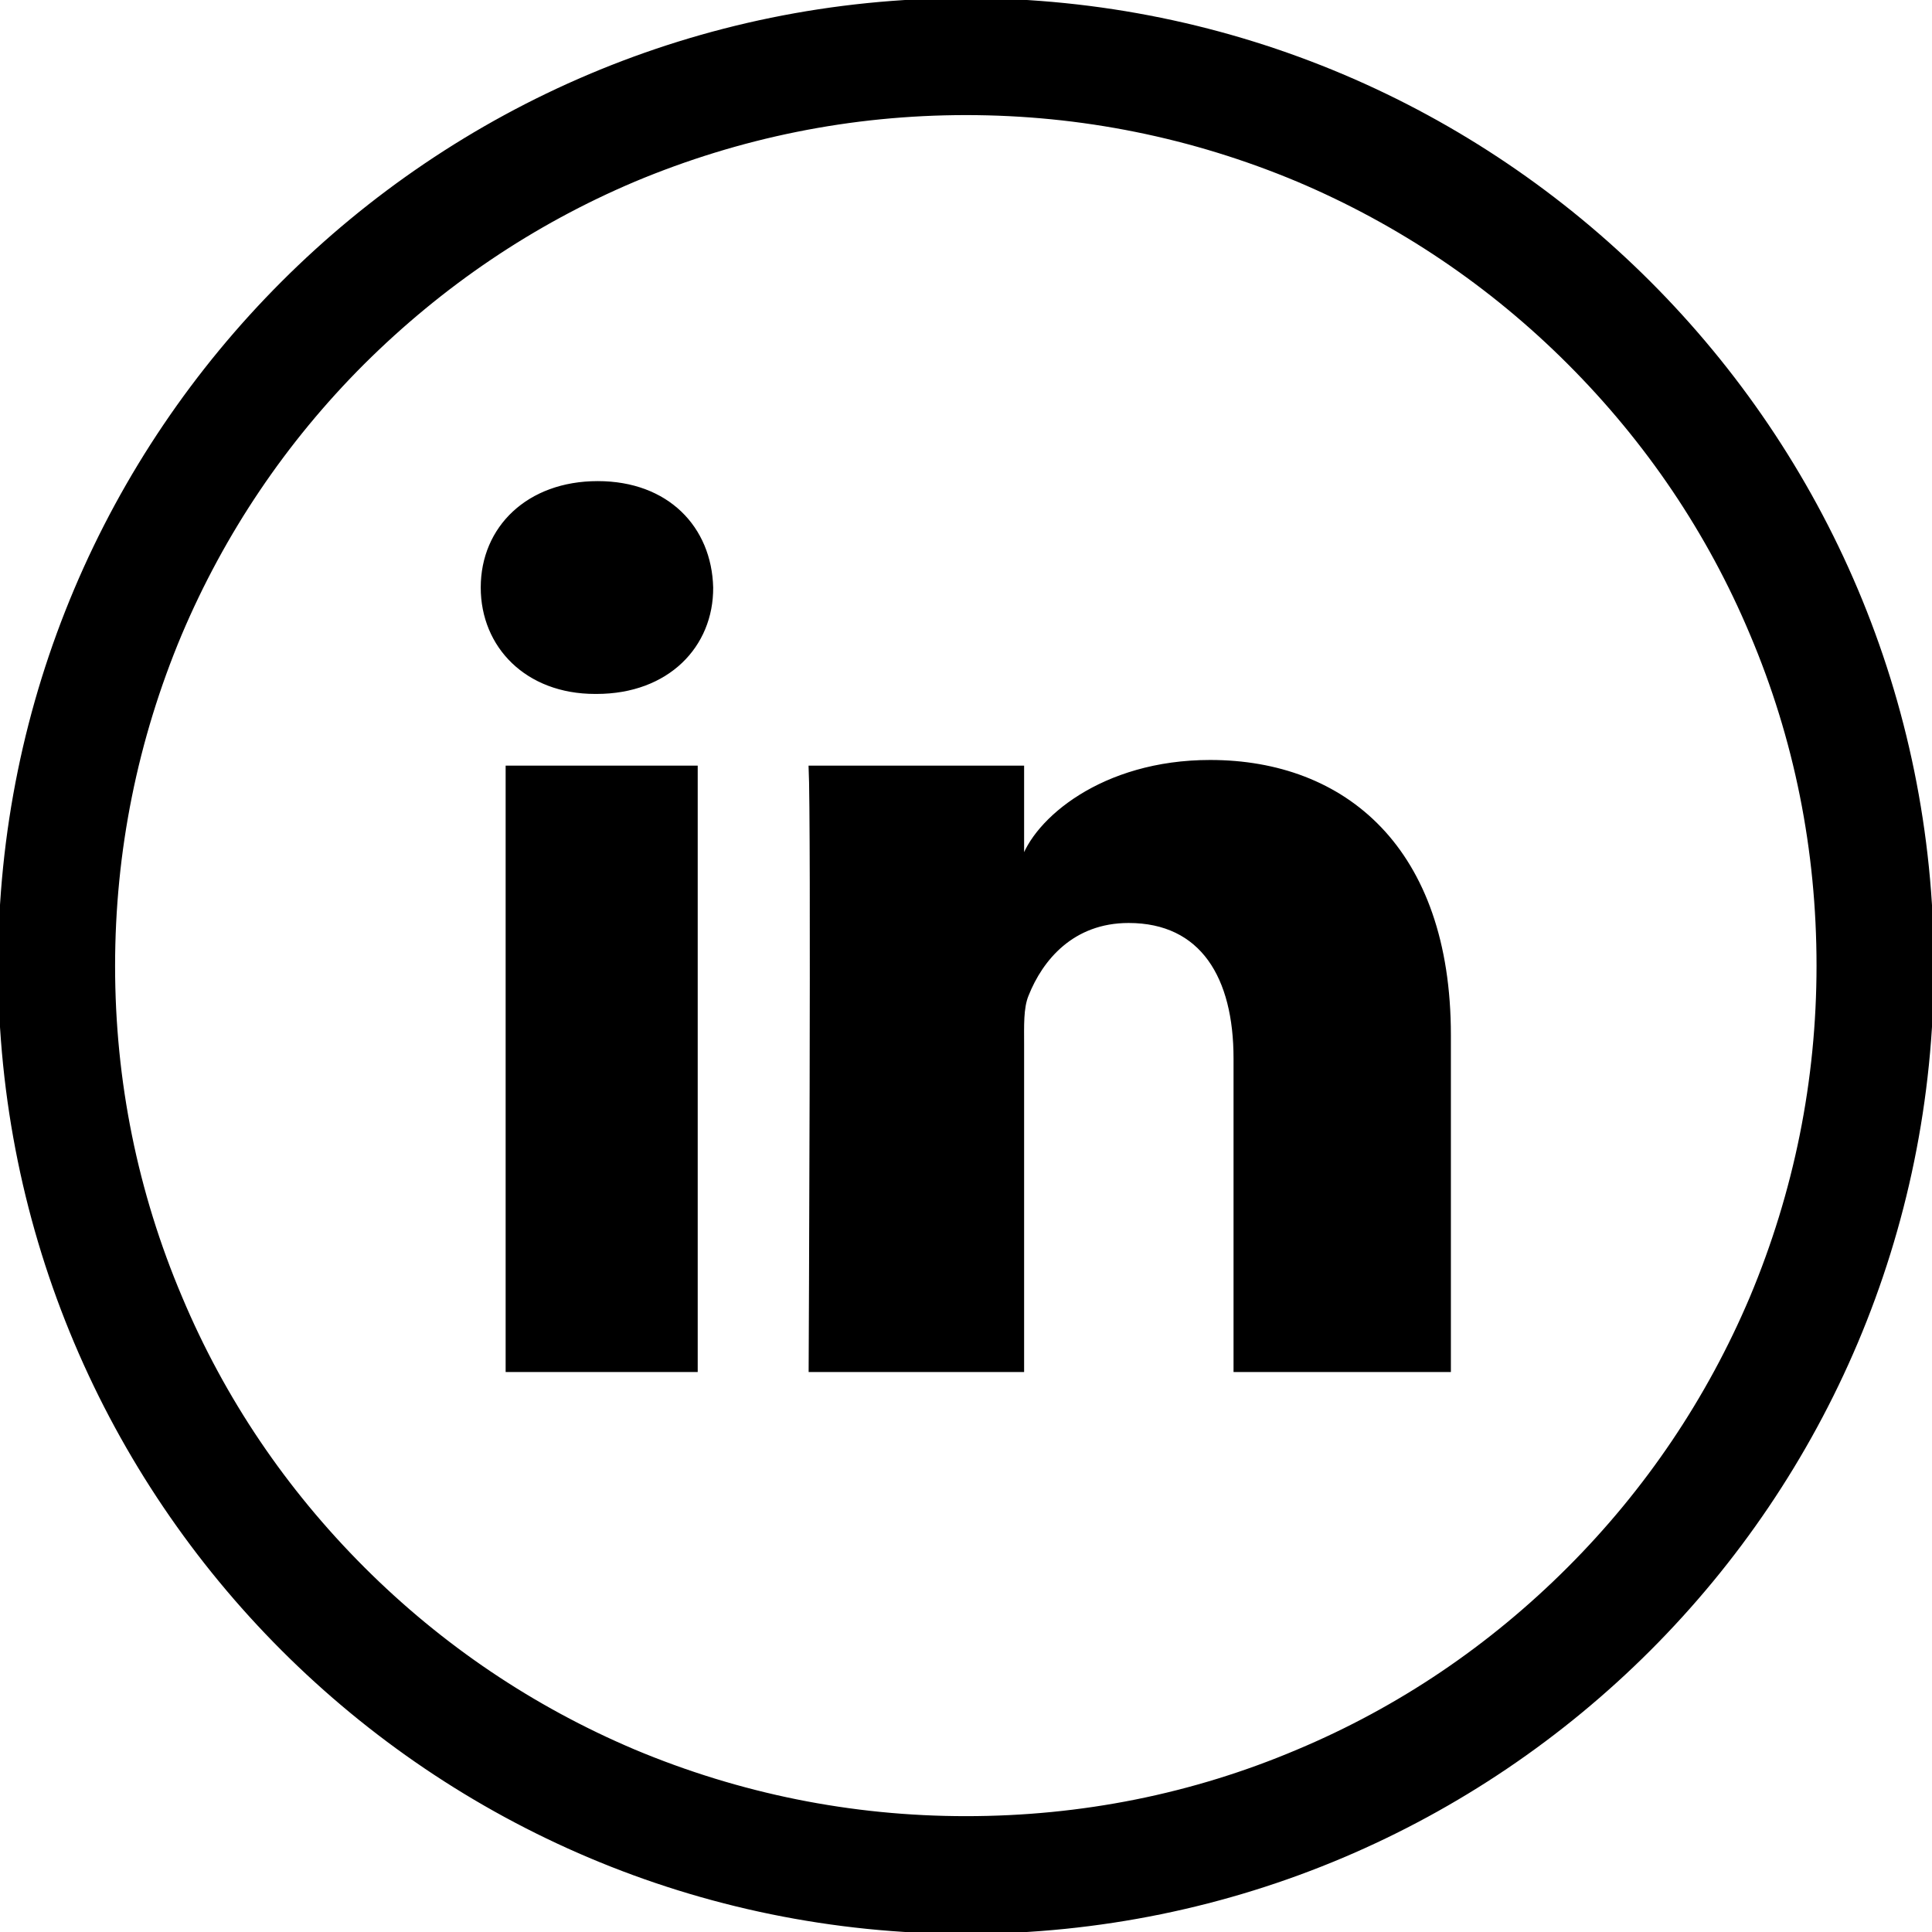
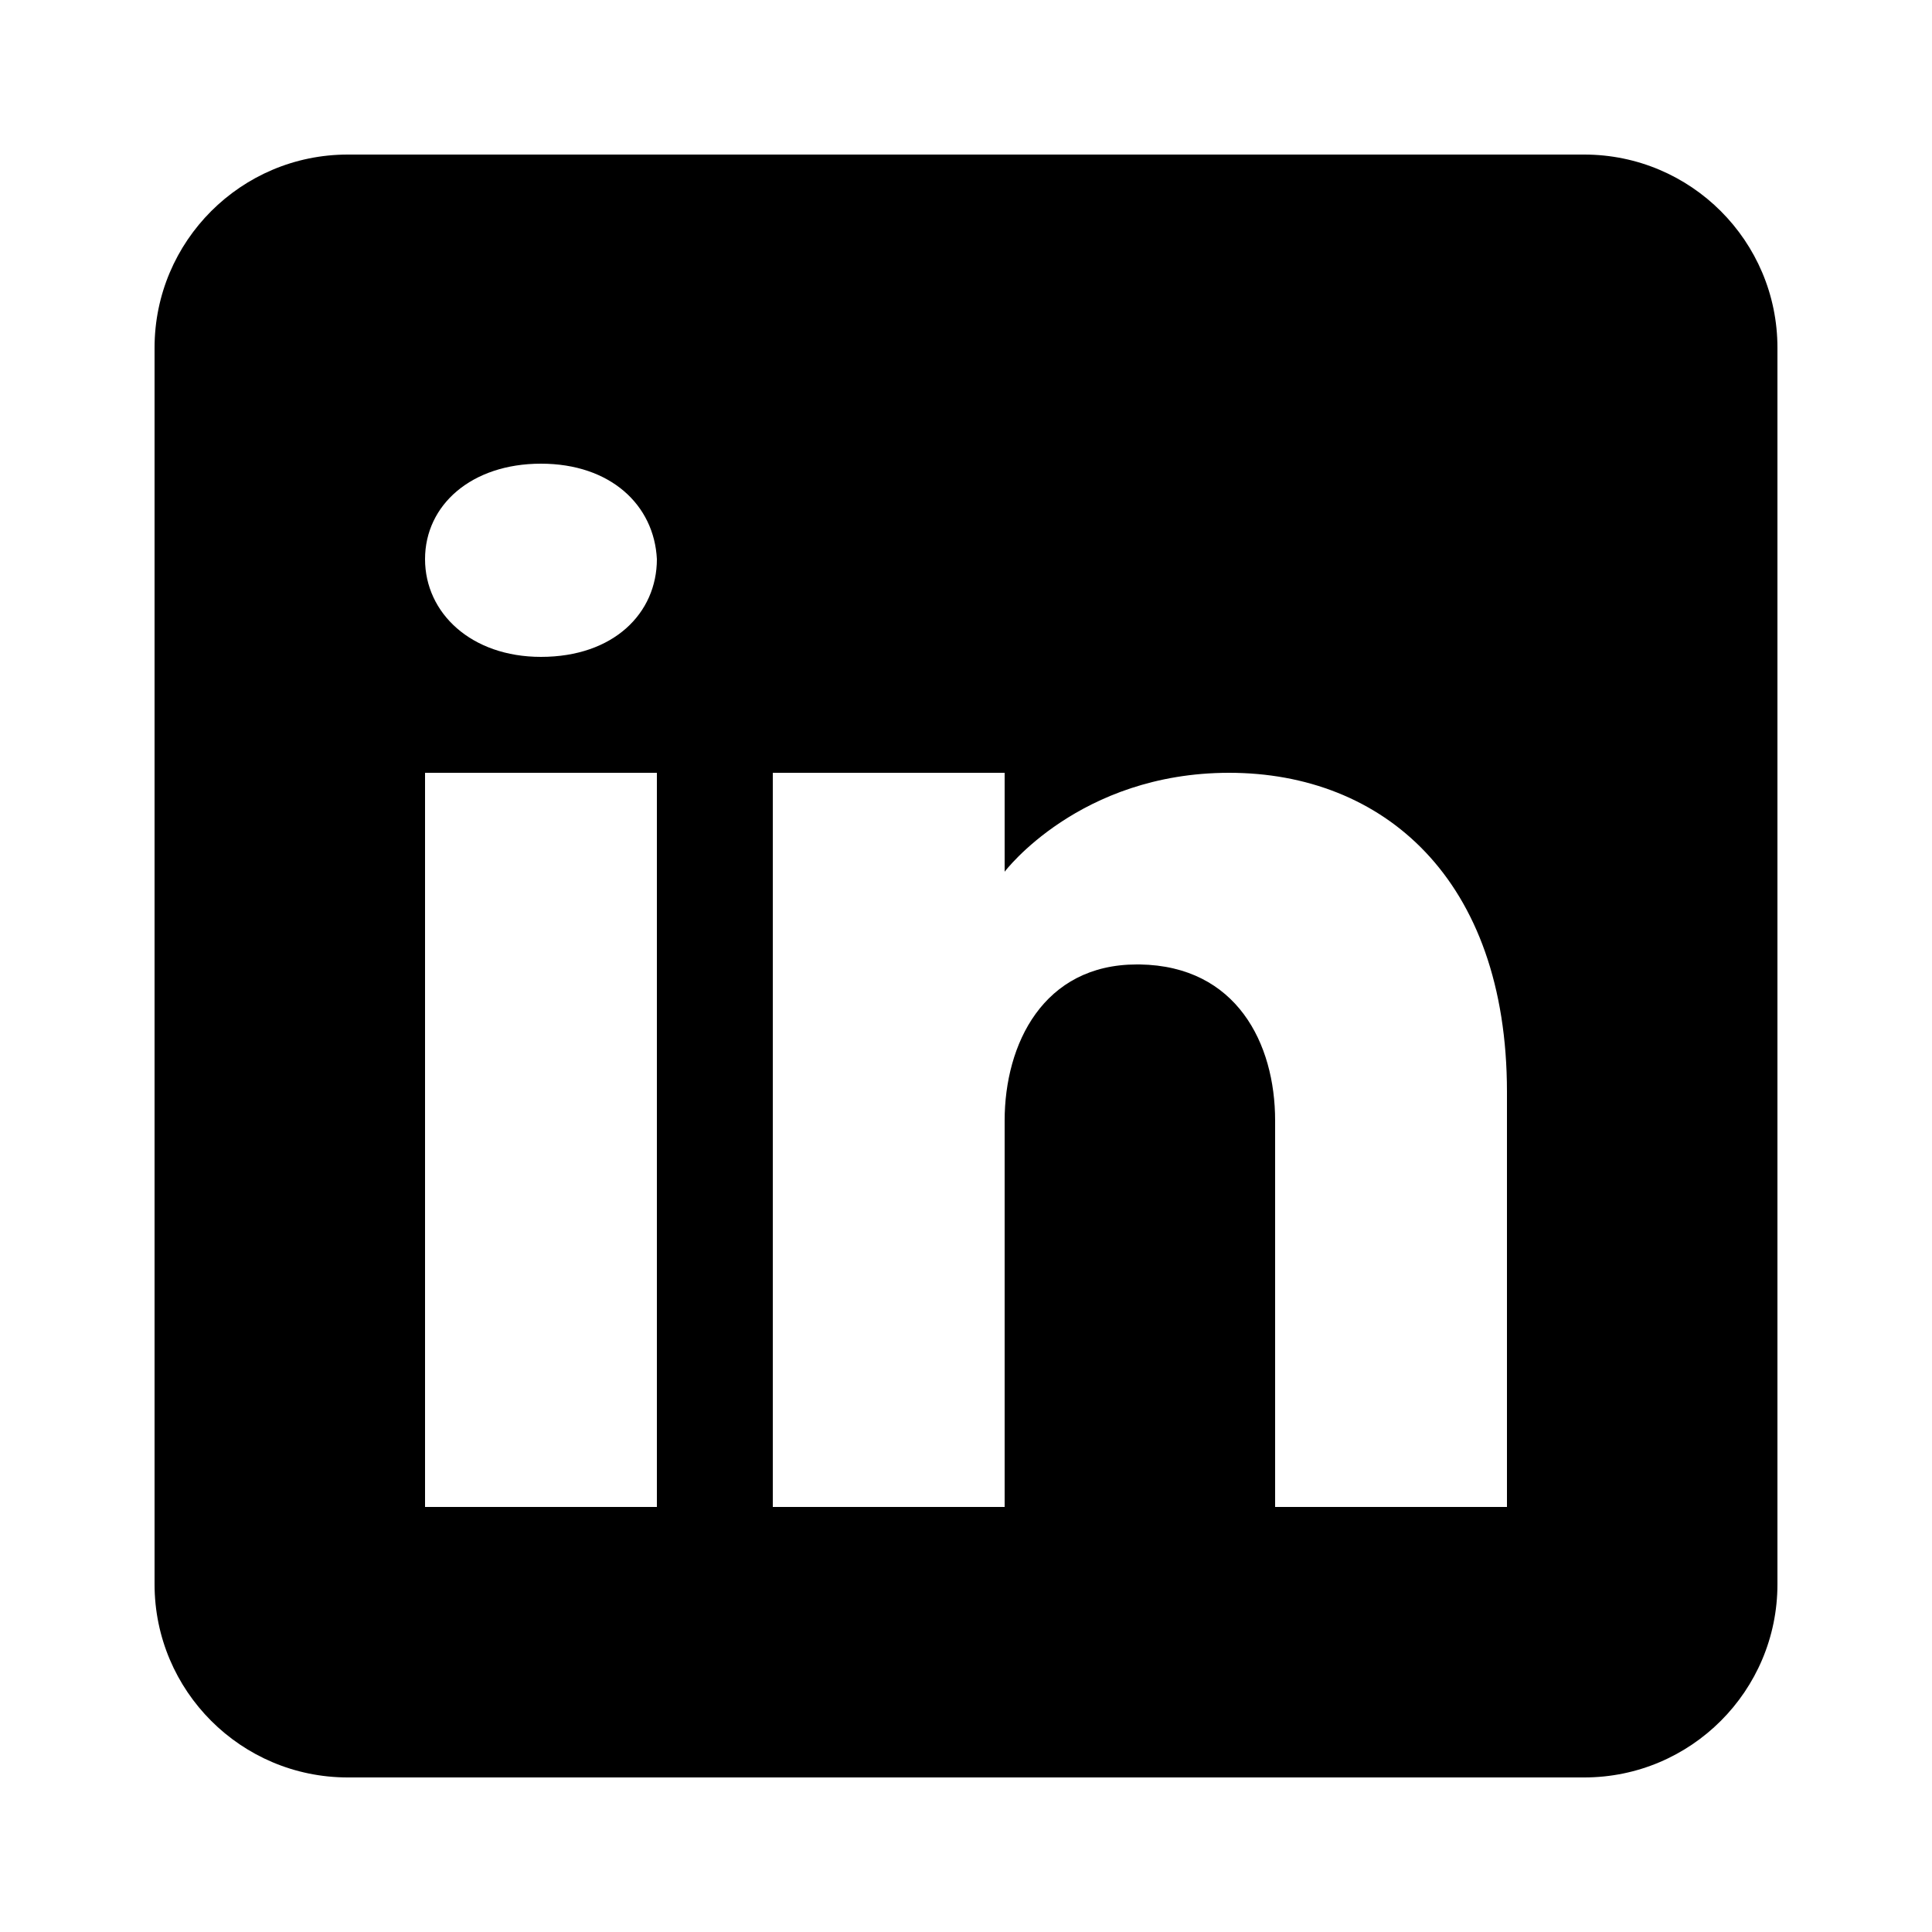
- <svg xmlns="http://www.w3.org/2000/svg" fill="#000000" version="1.1" id="Layer_1" viewBox="-143 145 512 512" xml:space="preserve" width="800px" height="800px" stroke="#000000">
-   <g id="SVGRepo_bgCarrier" stroke-width="0" />
-   <g id="SVGRepo_tracerCarrier" stroke-linecap="round" stroke-linejoin="round" />
-   <g id="SVGRepo_iconCarrier">
-     <g>
-       <path d="M113,145c-141.4,0-256,114.6-256,256s114.6,256,256,256s256-114.6,256-256S254.4,145,113,145z M272.8,560.7 c-20.8,20.8-44.9,37.1-71.8,48.4c-27.8,11.8-57.4,17.7-88,17.7c-30.5,0-60.1-6-88-17.7c-26.9-11.4-51.1-27.7-71.8-48.4 c-20.8-20.8-37.1-44.9-48.4-71.8C-107,461.1-113,431.5-113,401s6-60.1,17.7-88c11.4-26.9,27.7-51.1,48.4-71.8 c20.9-20.8,45-37.1,71.9-48.5C52.9,181,82.5,175,113,175s60.1,6,88,17.7c26.9,11.4,51.1,27.7,71.8,48.4 c20.8,20.8,37.1,44.9,48.4,71.8c11.8,27.8,17.7,57.4,17.7,88c0,30.5-6,60.1-17.7,88C309.8,515.8,293.5,540,272.8,560.7z" />
-       <rect x="-8.5" y="348.4" width="49.9" height="159.7" />
-       <path d="M15.4,273c-18.4,0-30.5,11.9-30.5,27.7c0,15.5,11.7,27.7,29.8,27.7h0.4c18.8,0,30.5-12.3,30.4-27.7 C45.1,284.9,33.8,273,15.4,273z" />
-       <path d="M177.7,346.9c-28.6,0-46.5,15.6-49.8,26.6v-25.1H71.8c0.7,13.3,0,159.7,0,159.7h56.1v-86.3c0-4.9-0.2-9.7,1.2-13.1 c3.8-9.6,12.1-19.6,27-19.6c19.5,0,28.3,14.8,28.3,36.4v82.6H241v-88.8C241,369.9,213.2,346.9,177.7,346.9z" />
-     </g>
-   </g>
+ <svg xmlns="http://www.w3.org/2000/svg" viewBox="0 0 50 50" width="50px" height="50px">
+   <path d="M41,4H9C6.24,4,4,6.24,4,9v32c0,2.76,2.24,5,5,5h32c2.76,0,5-2.24,5-5V9C46,6.24,43.76,4,41,4z M17,20v19h-6V20H17z M11,14.47c0-1.4,1.2-2.47,3-2.47s2.93,1.07,3,2.47c0,1.4-1.12,2.53-3,2.53C12.2,17,11,15.87,11,14.47z M39,39h-6c0,0,0-9.26,0-10 c0-2-1-4-3.5-4.04h-0.08C27,24.96,26,27.02,26,29c0,0.91,0,10,0,10h-6V20h6v2.56c0,0,1.93-2.56,5.81-2.56 c3.97,0,7.19,2.73,7.19,8.26V39z" />
</svg>
